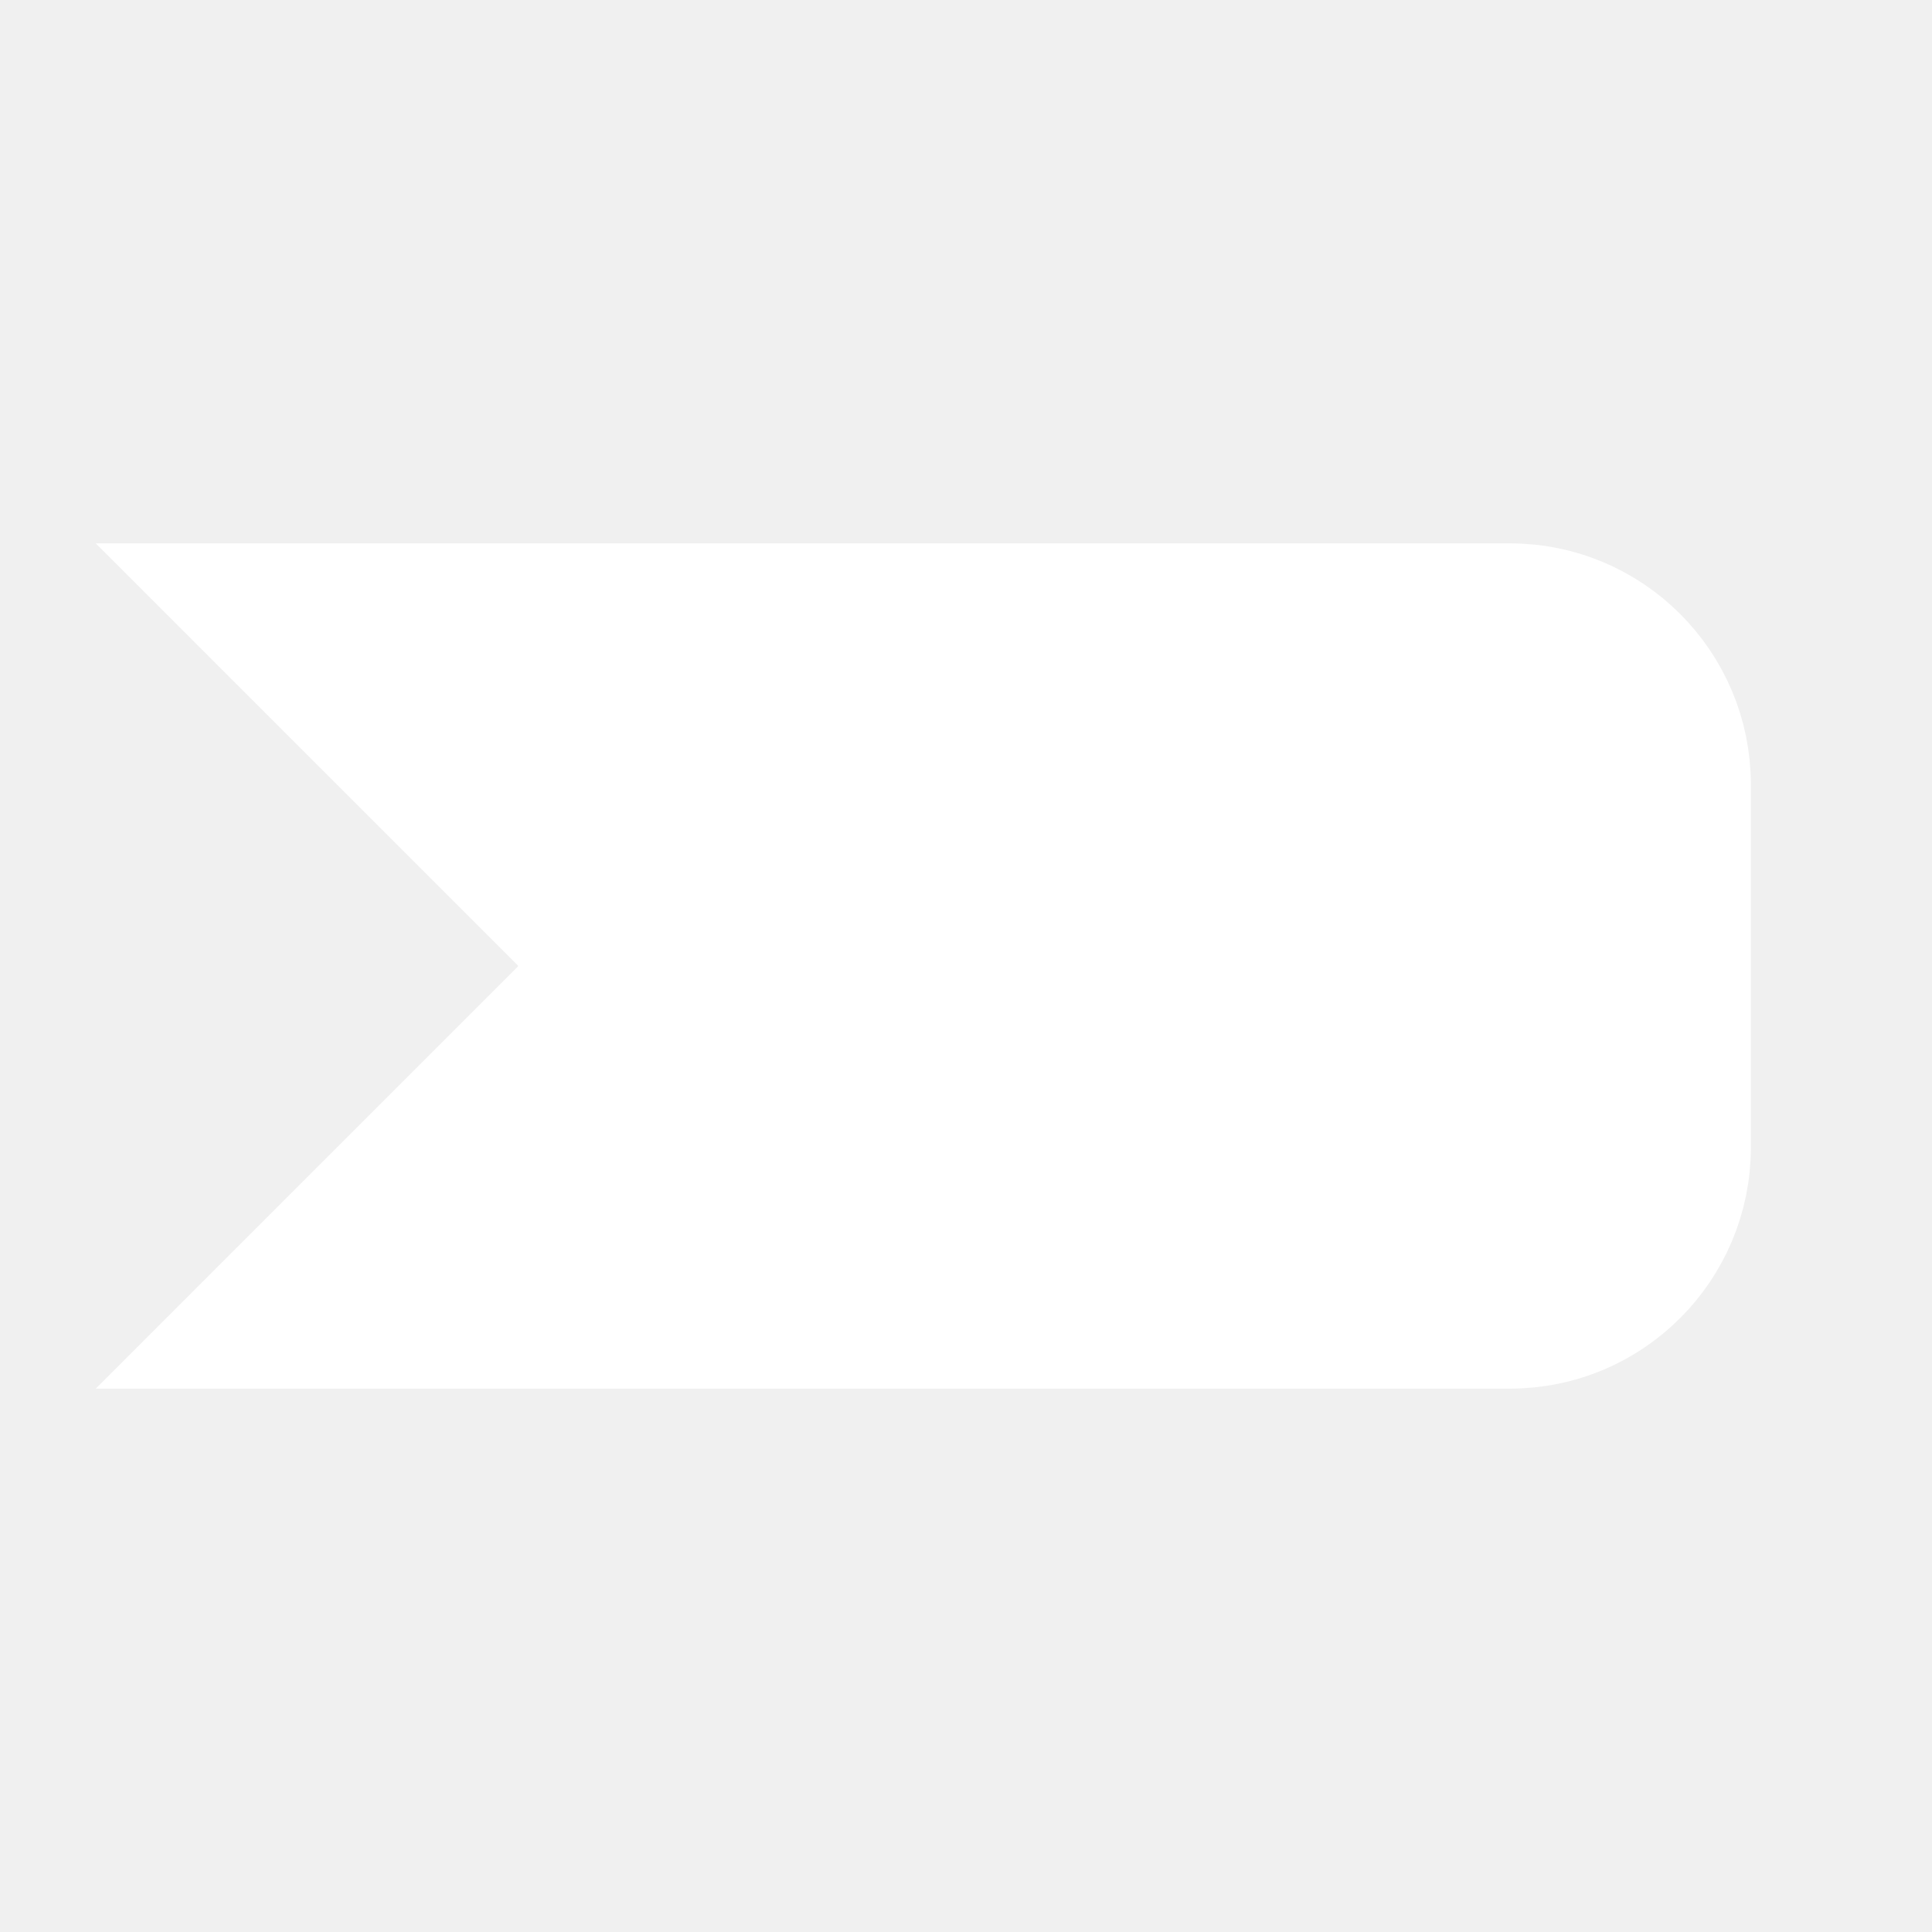
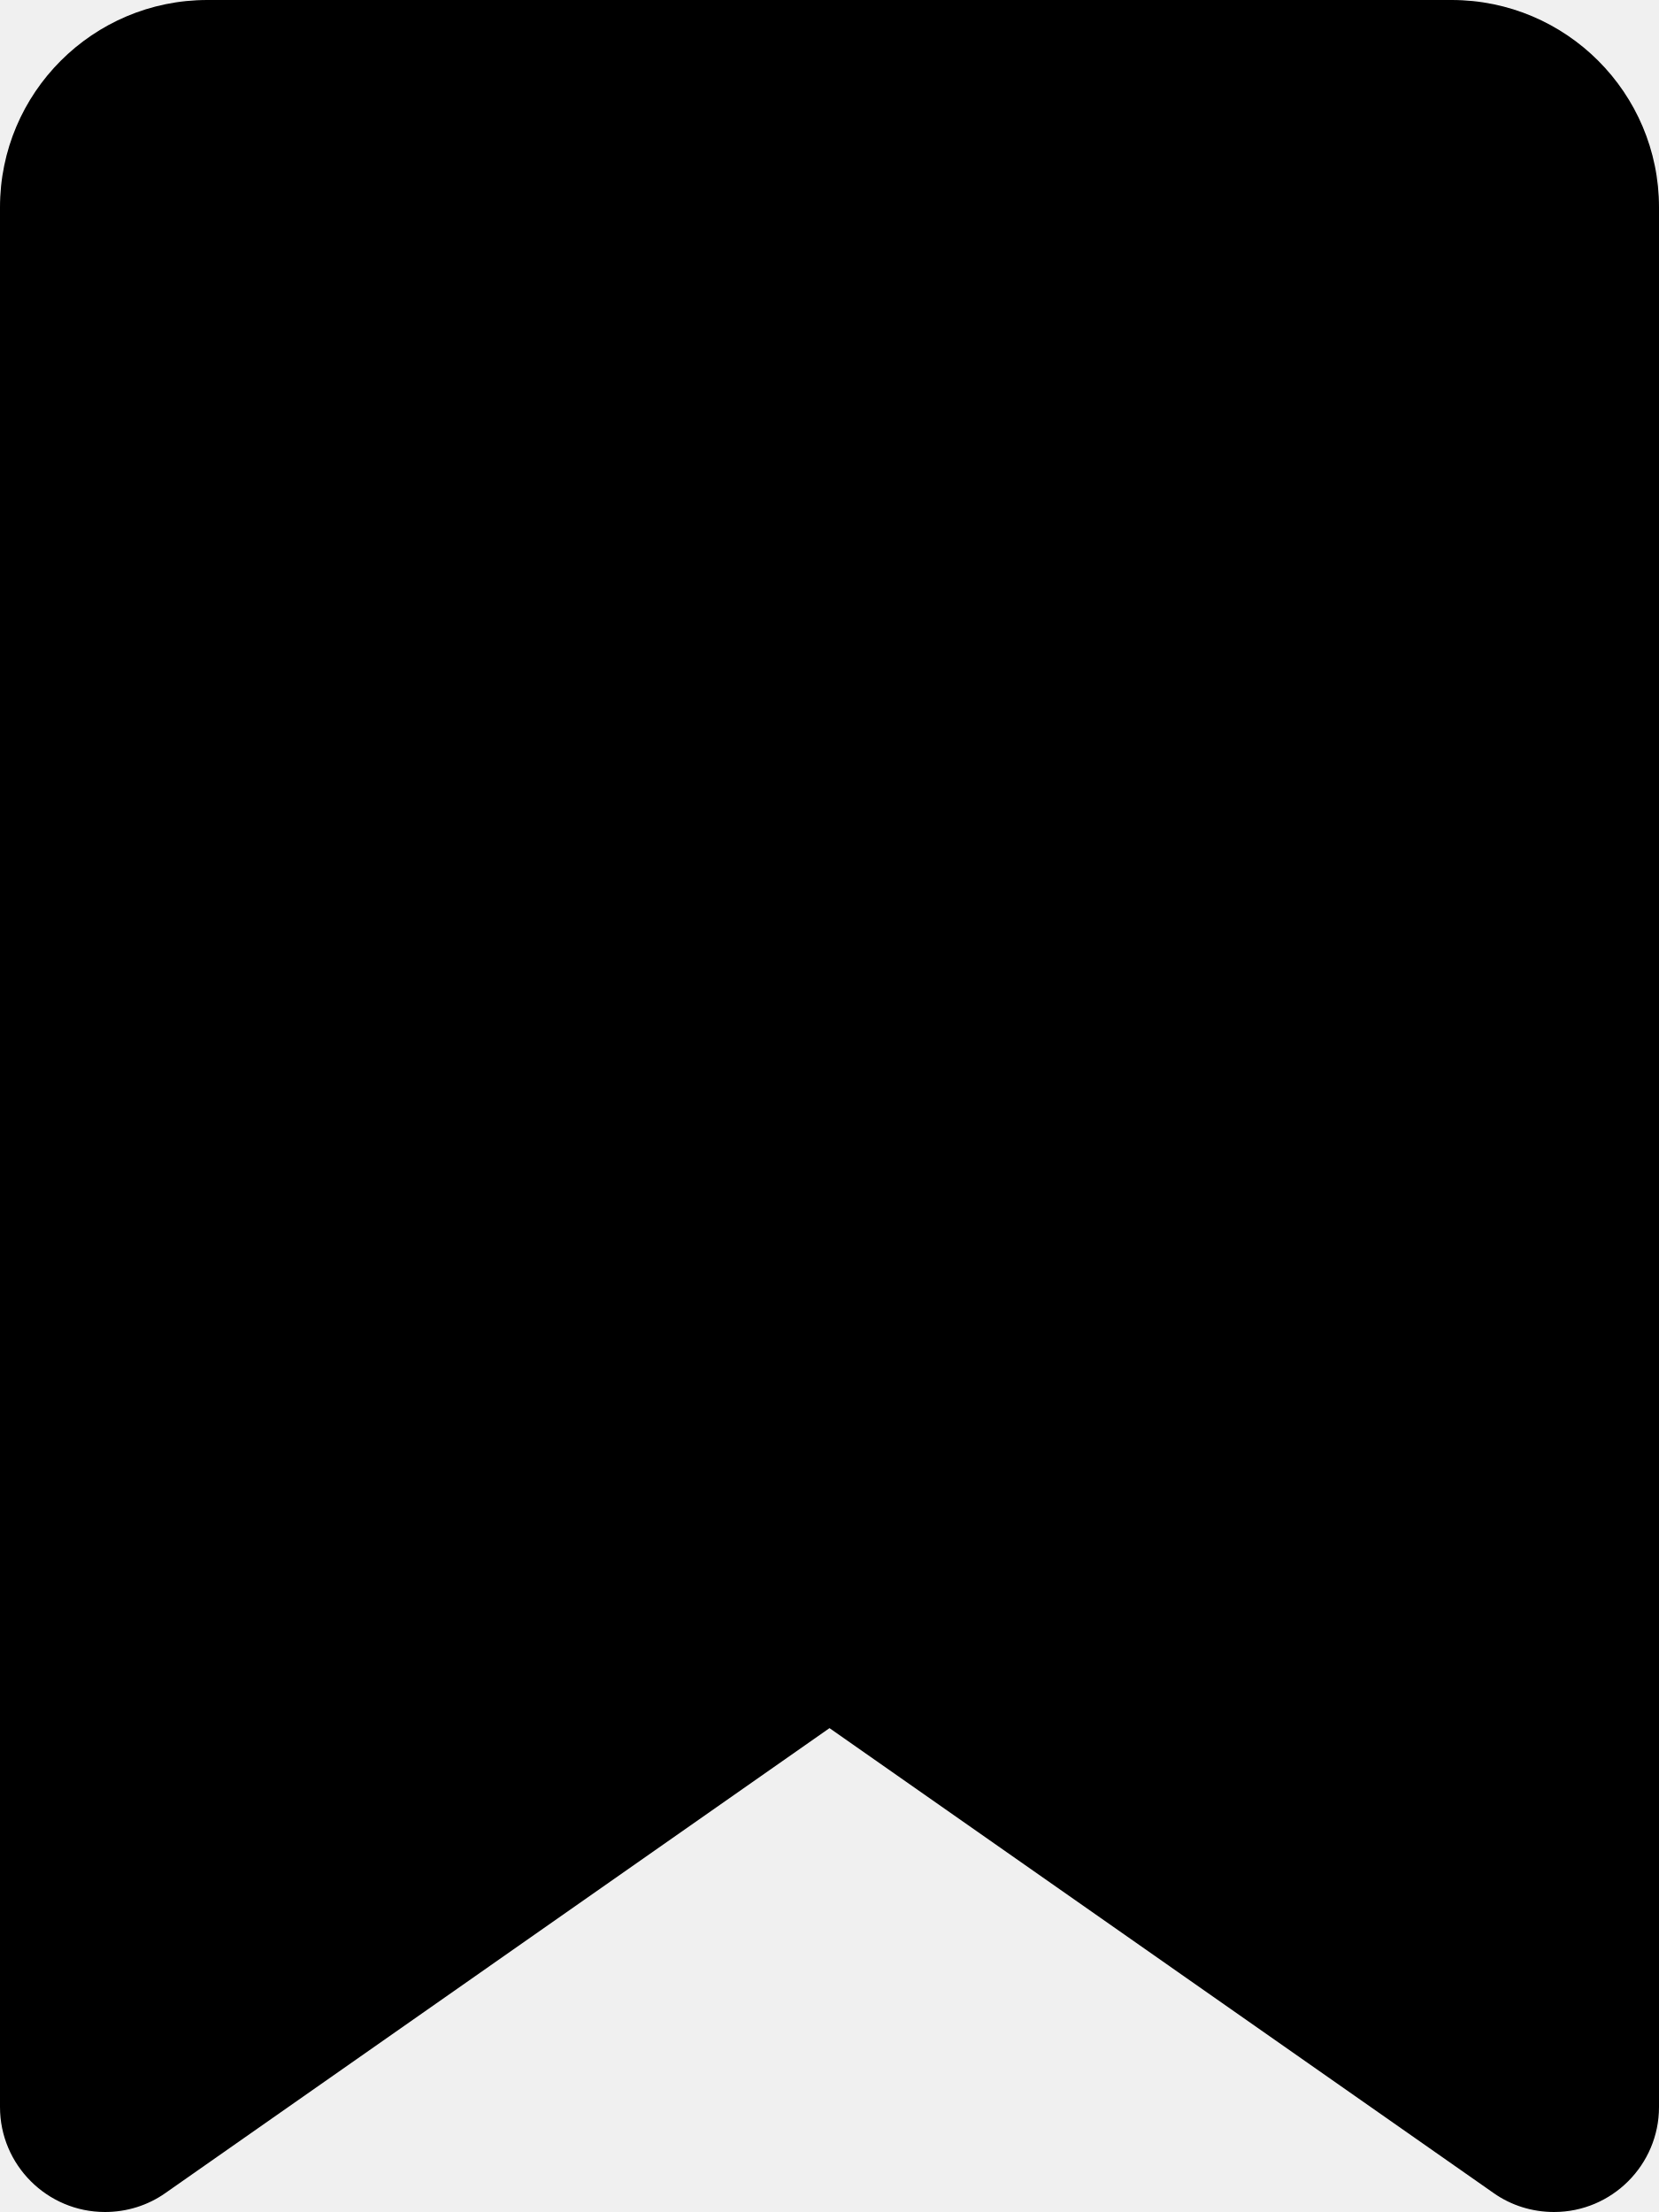
- <svg xmlns="http://www.w3.org/2000/svg" height="32px" version="1.1" viewBox="0 0 32 32" width="32px">
-   <defs />
-   <g fill="white" id="Page-1" stroke="white" stroke-width="2">
-     <g stroke="white" fill="white" id="icon-18-bookmark" transform="rotate(90, 16, 16)">
-       <path fill="white" stroke="white" d="M12.997,4 C11.342,4 10,5.342 10,6.991 L10,28 L16,22 L22,28 L22,6.991 C22,5.339 20.658,4 19.003,4 L12.997,4 L12.997,4 Z M13,5 C11.895,5 11,5.898 11,6.994 L11,25.6 L16,20.6 L21,25.6 L21,6.994 C21,5.893 20.113,5 19,5 L13,5 L13,5 Z" id="bookmark" />
-     </g>
-   </g>
+ <svg xmlns="http://www.w3.org/2000/svg" viewBox="0 0 384 512">
+   <path d="M0 48V487.7C0 501.1 10.9 512 24.3 512c5 0 9.9-1.5 14-4.4L192 400 345.7 507.6c4.1 2.9 9 4.4 14 4.4c13.4 0 24.3-10.9 24.3-24.3V48c0-26.5-21.5-48-48-48H48C21.5 0 0 21.5 0 48z" />
</svg>
